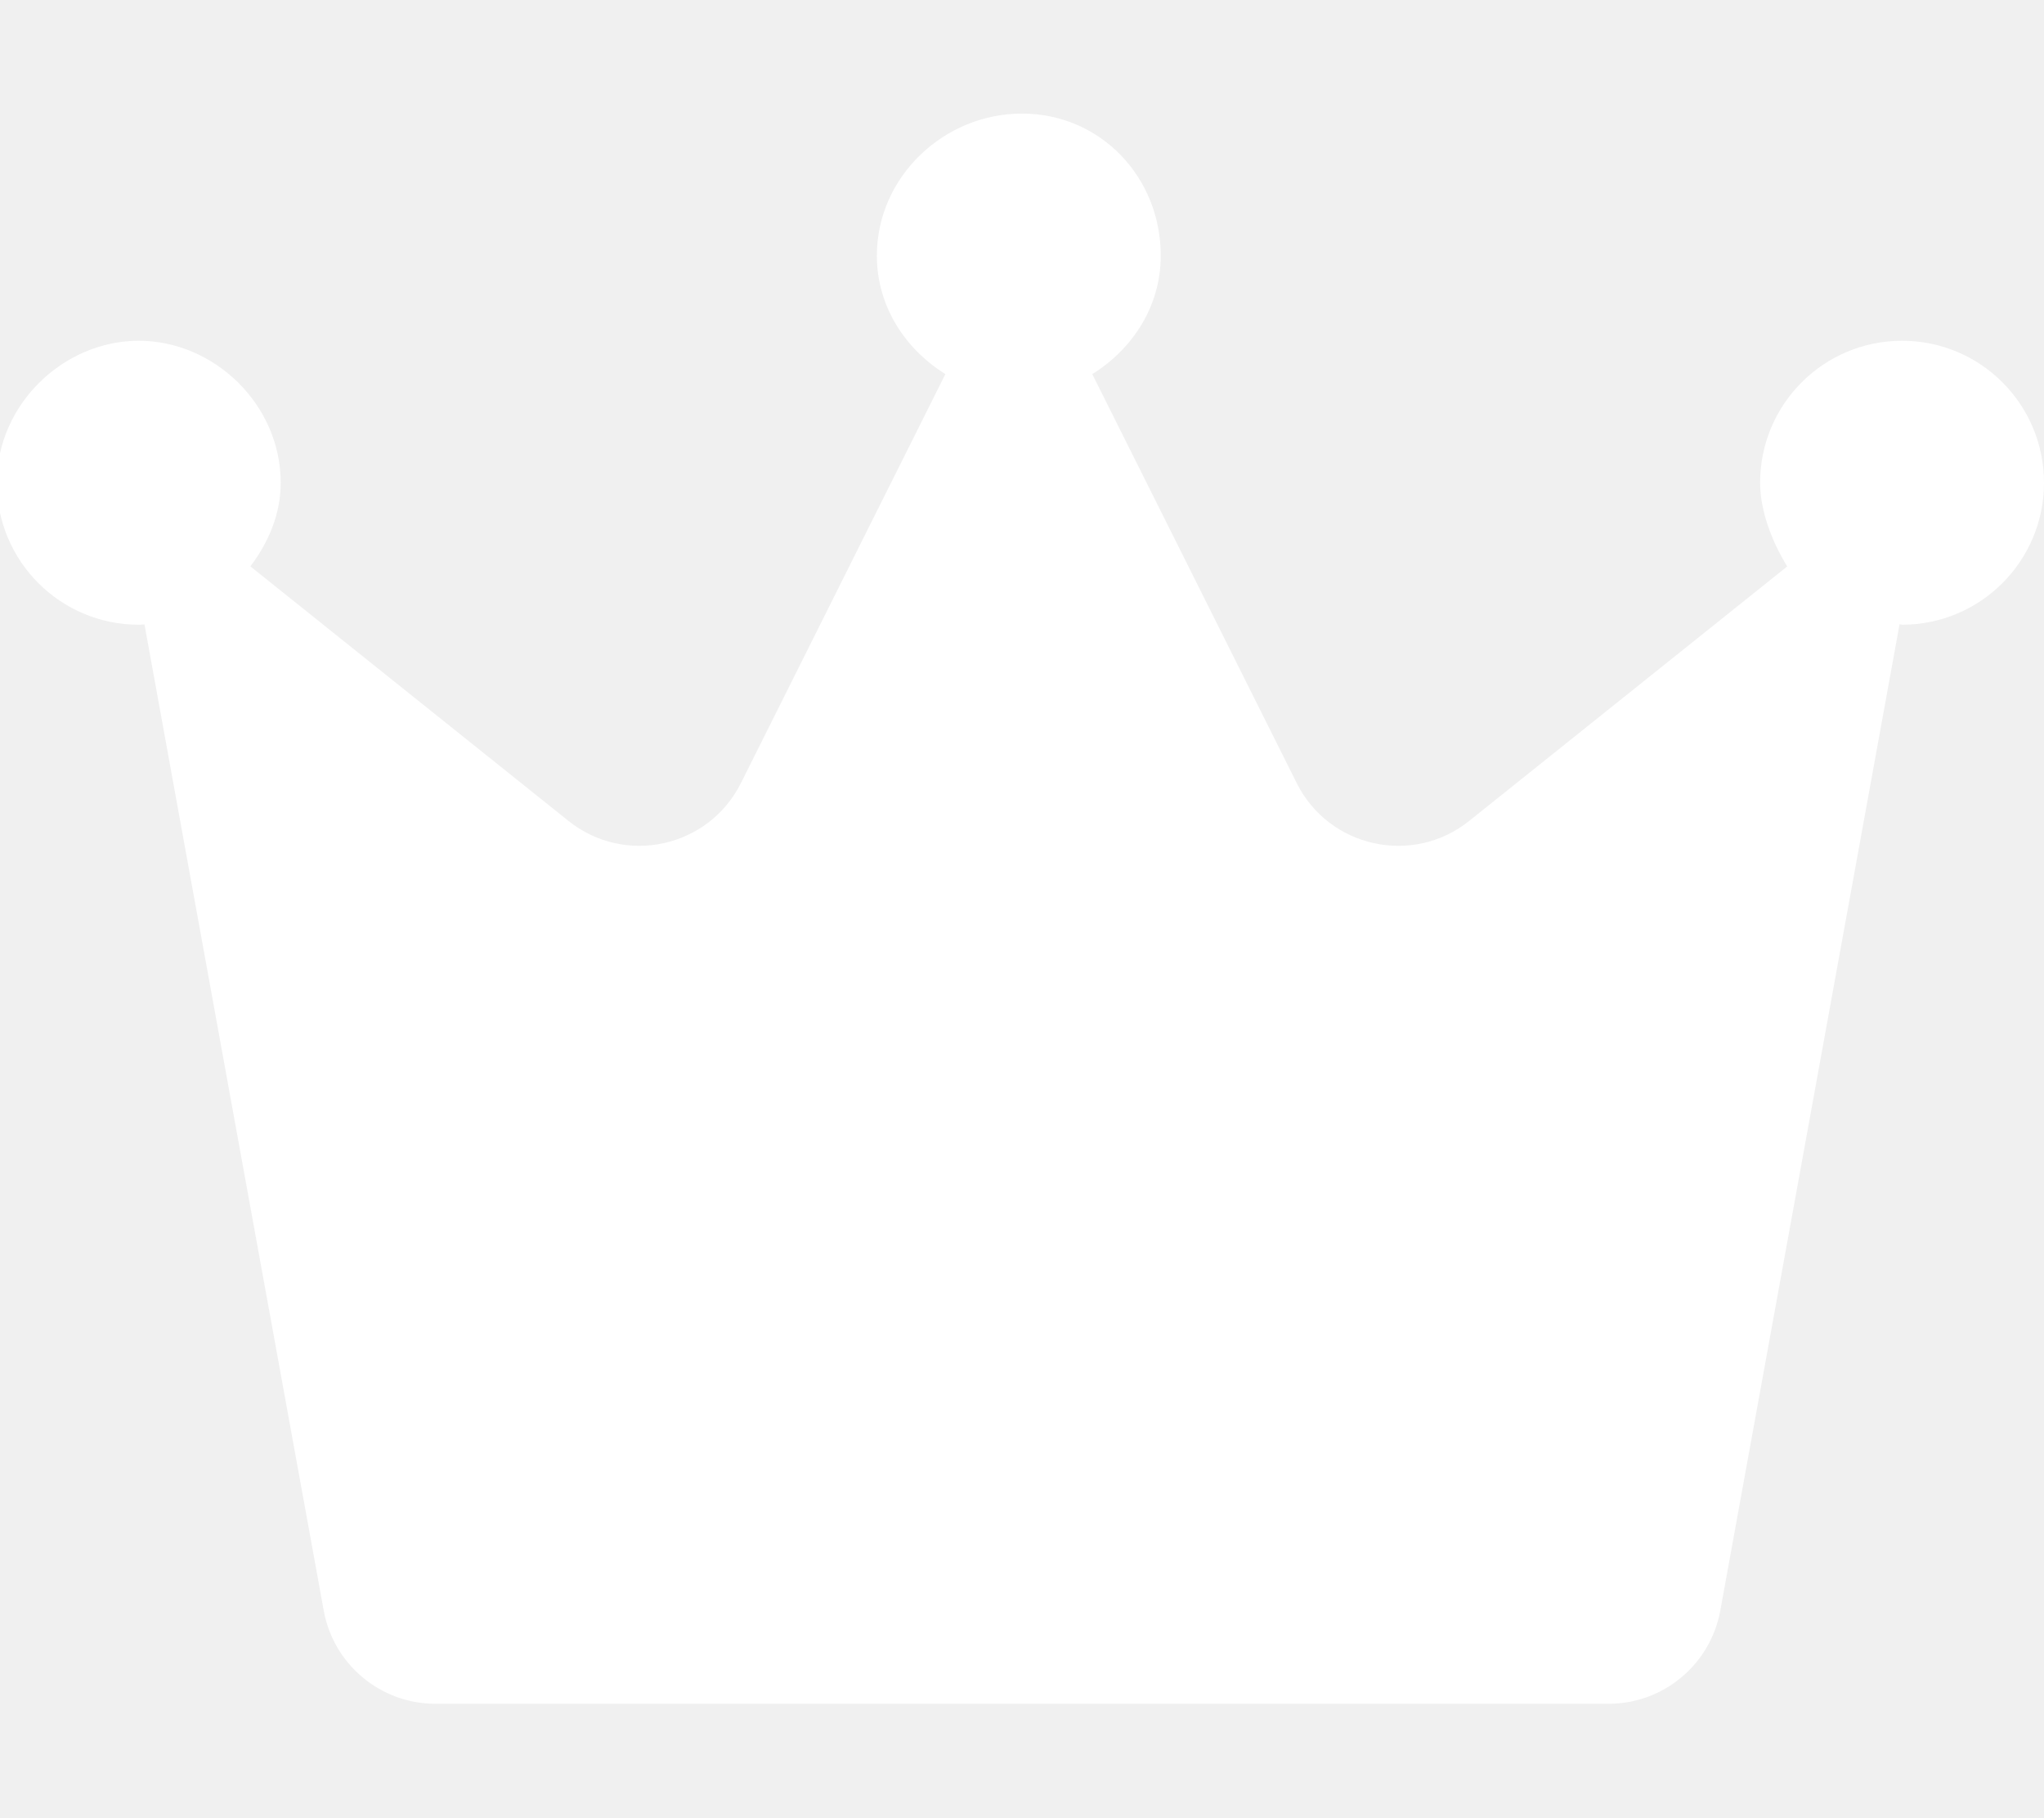
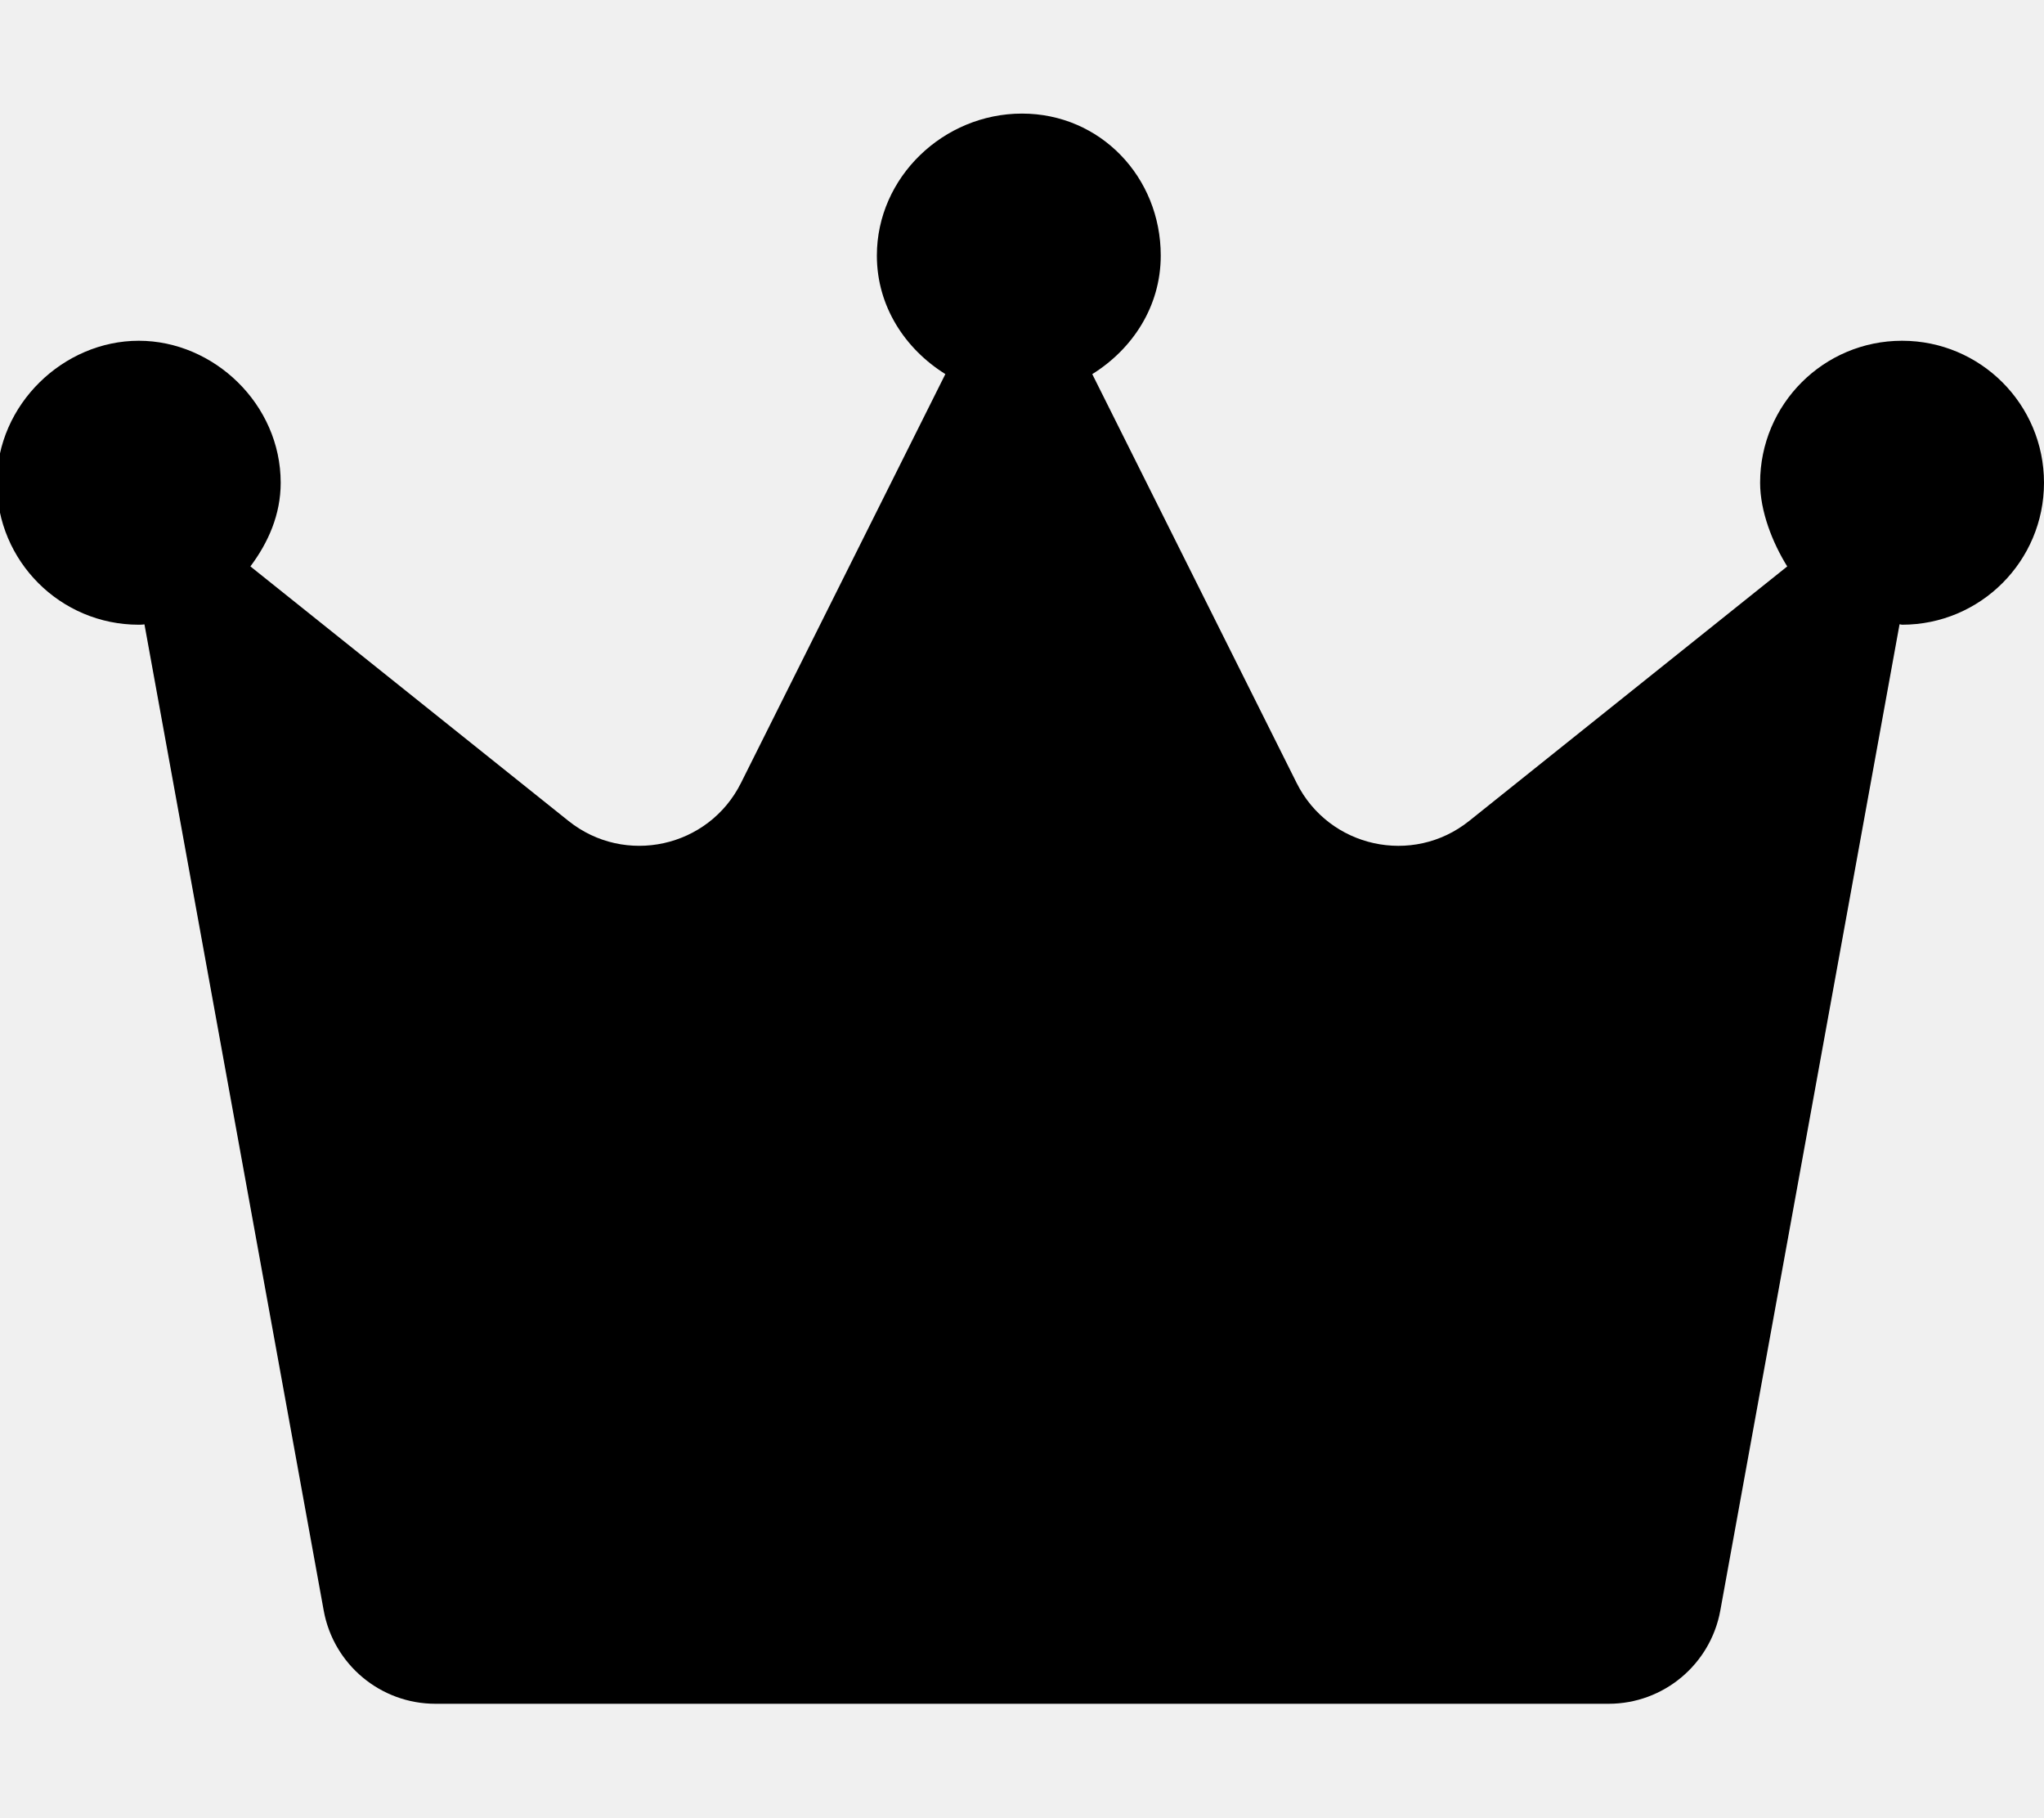
<svg xmlns="http://www.w3.org/2000/svg" viewBox="0 0 576 512">
-   <path fill="#fff" d="M576 136c0 22.09-17.91 40-40 40c-.248 0-.455-.127-.703-.131l-50.52 277.9C482 468.9 468.8 480 453.3 480H122.7c-15.46 0-28.72-11.06-31.48-26.27L40.71 175.9C40.46 175.9 40.25 176 39.1 176c-22.09 0-40-17.91-40-40S17.91 96 39.1 96s40 17.91 40 40c0 8.998-3.521 16.89-8.537 23.57l89.63 71.7c15.91 12.73 39.5 7.544 48.61-10.68l57.6-115.2C255.1 98.34 247.1 86.34 247.1 72C247.1 49.91 265.9 32 288 32s39.1 17.91 39.1 40c0 14.34-7.963 26.34-19.3 33.4l57.6 115.2c9.111 18.22 32.71 23.4 48.61 10.68l89.63-71.7C499.5 152.9 496 144.1 496 136C496 113.9 513.9 96 536 96S576 113.9 576 136z" />
+   <path d="M576 136c0 22.09-17.91 40-40 40c-.248 0-.455-.127-.703-.131l-50.52 277.9C482 468.9 468.8 480 453.3 480H122.7c-15.46 0-28.72-11.06-31.48-26.27L40.71 175.9C40.46 175.9 40.25 176 39.1 176c-22.09 0-40-17.91-40-40S17.91 96 39.1 96s40 17.91 40 40c0 8.998-3.521 16.89-8.537 23.57l89.63 71.7c15.91 12.73 39.5 7.544 48.61-10.68l57.6-115.2C255.1 98.34 247.1 86.34 247.1 72C247.1 49.91 265.9 32 288 32s39.1 17.91 39.1 40c0 14.34-7.963 26.34-19.3 33.4l57.6 115.2c9.111 18.22 32.71 23.4 48.61 10.68l89.63-71.7C499.5 152.9 496 144.1 496 136C496 113.9 513.9 96 536 96S576 113.9 576 136z" />
</svg>
